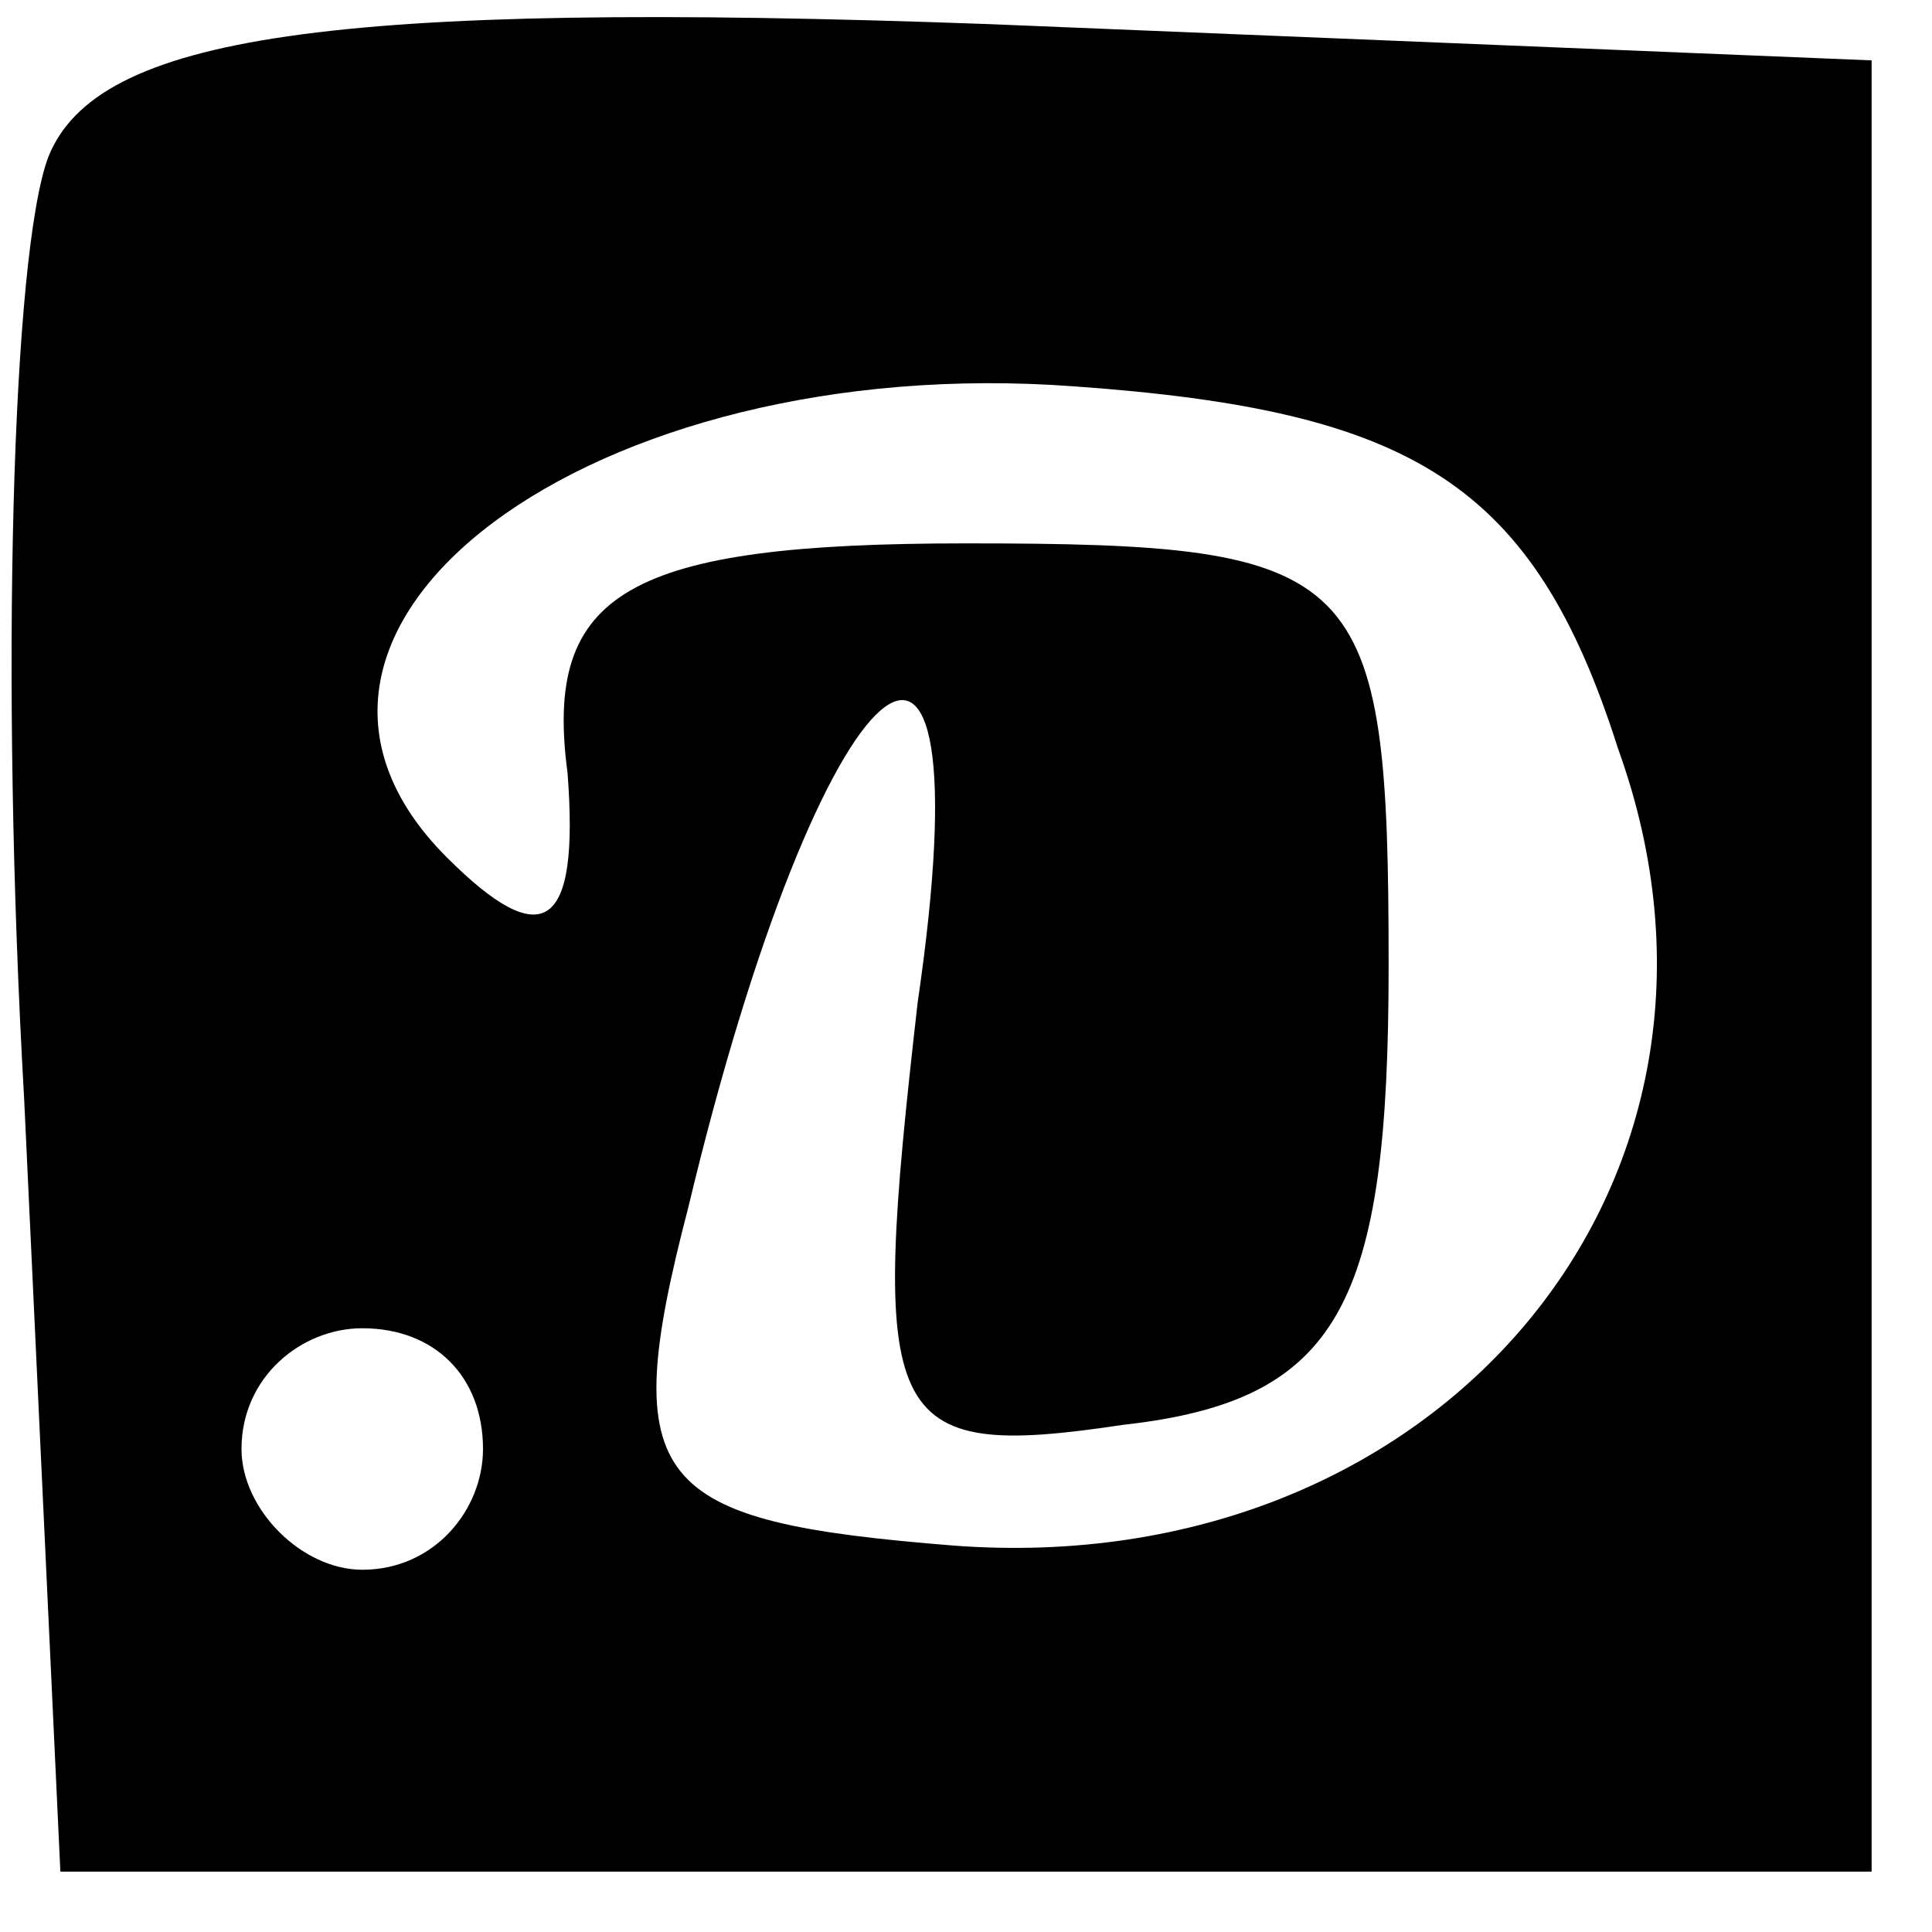
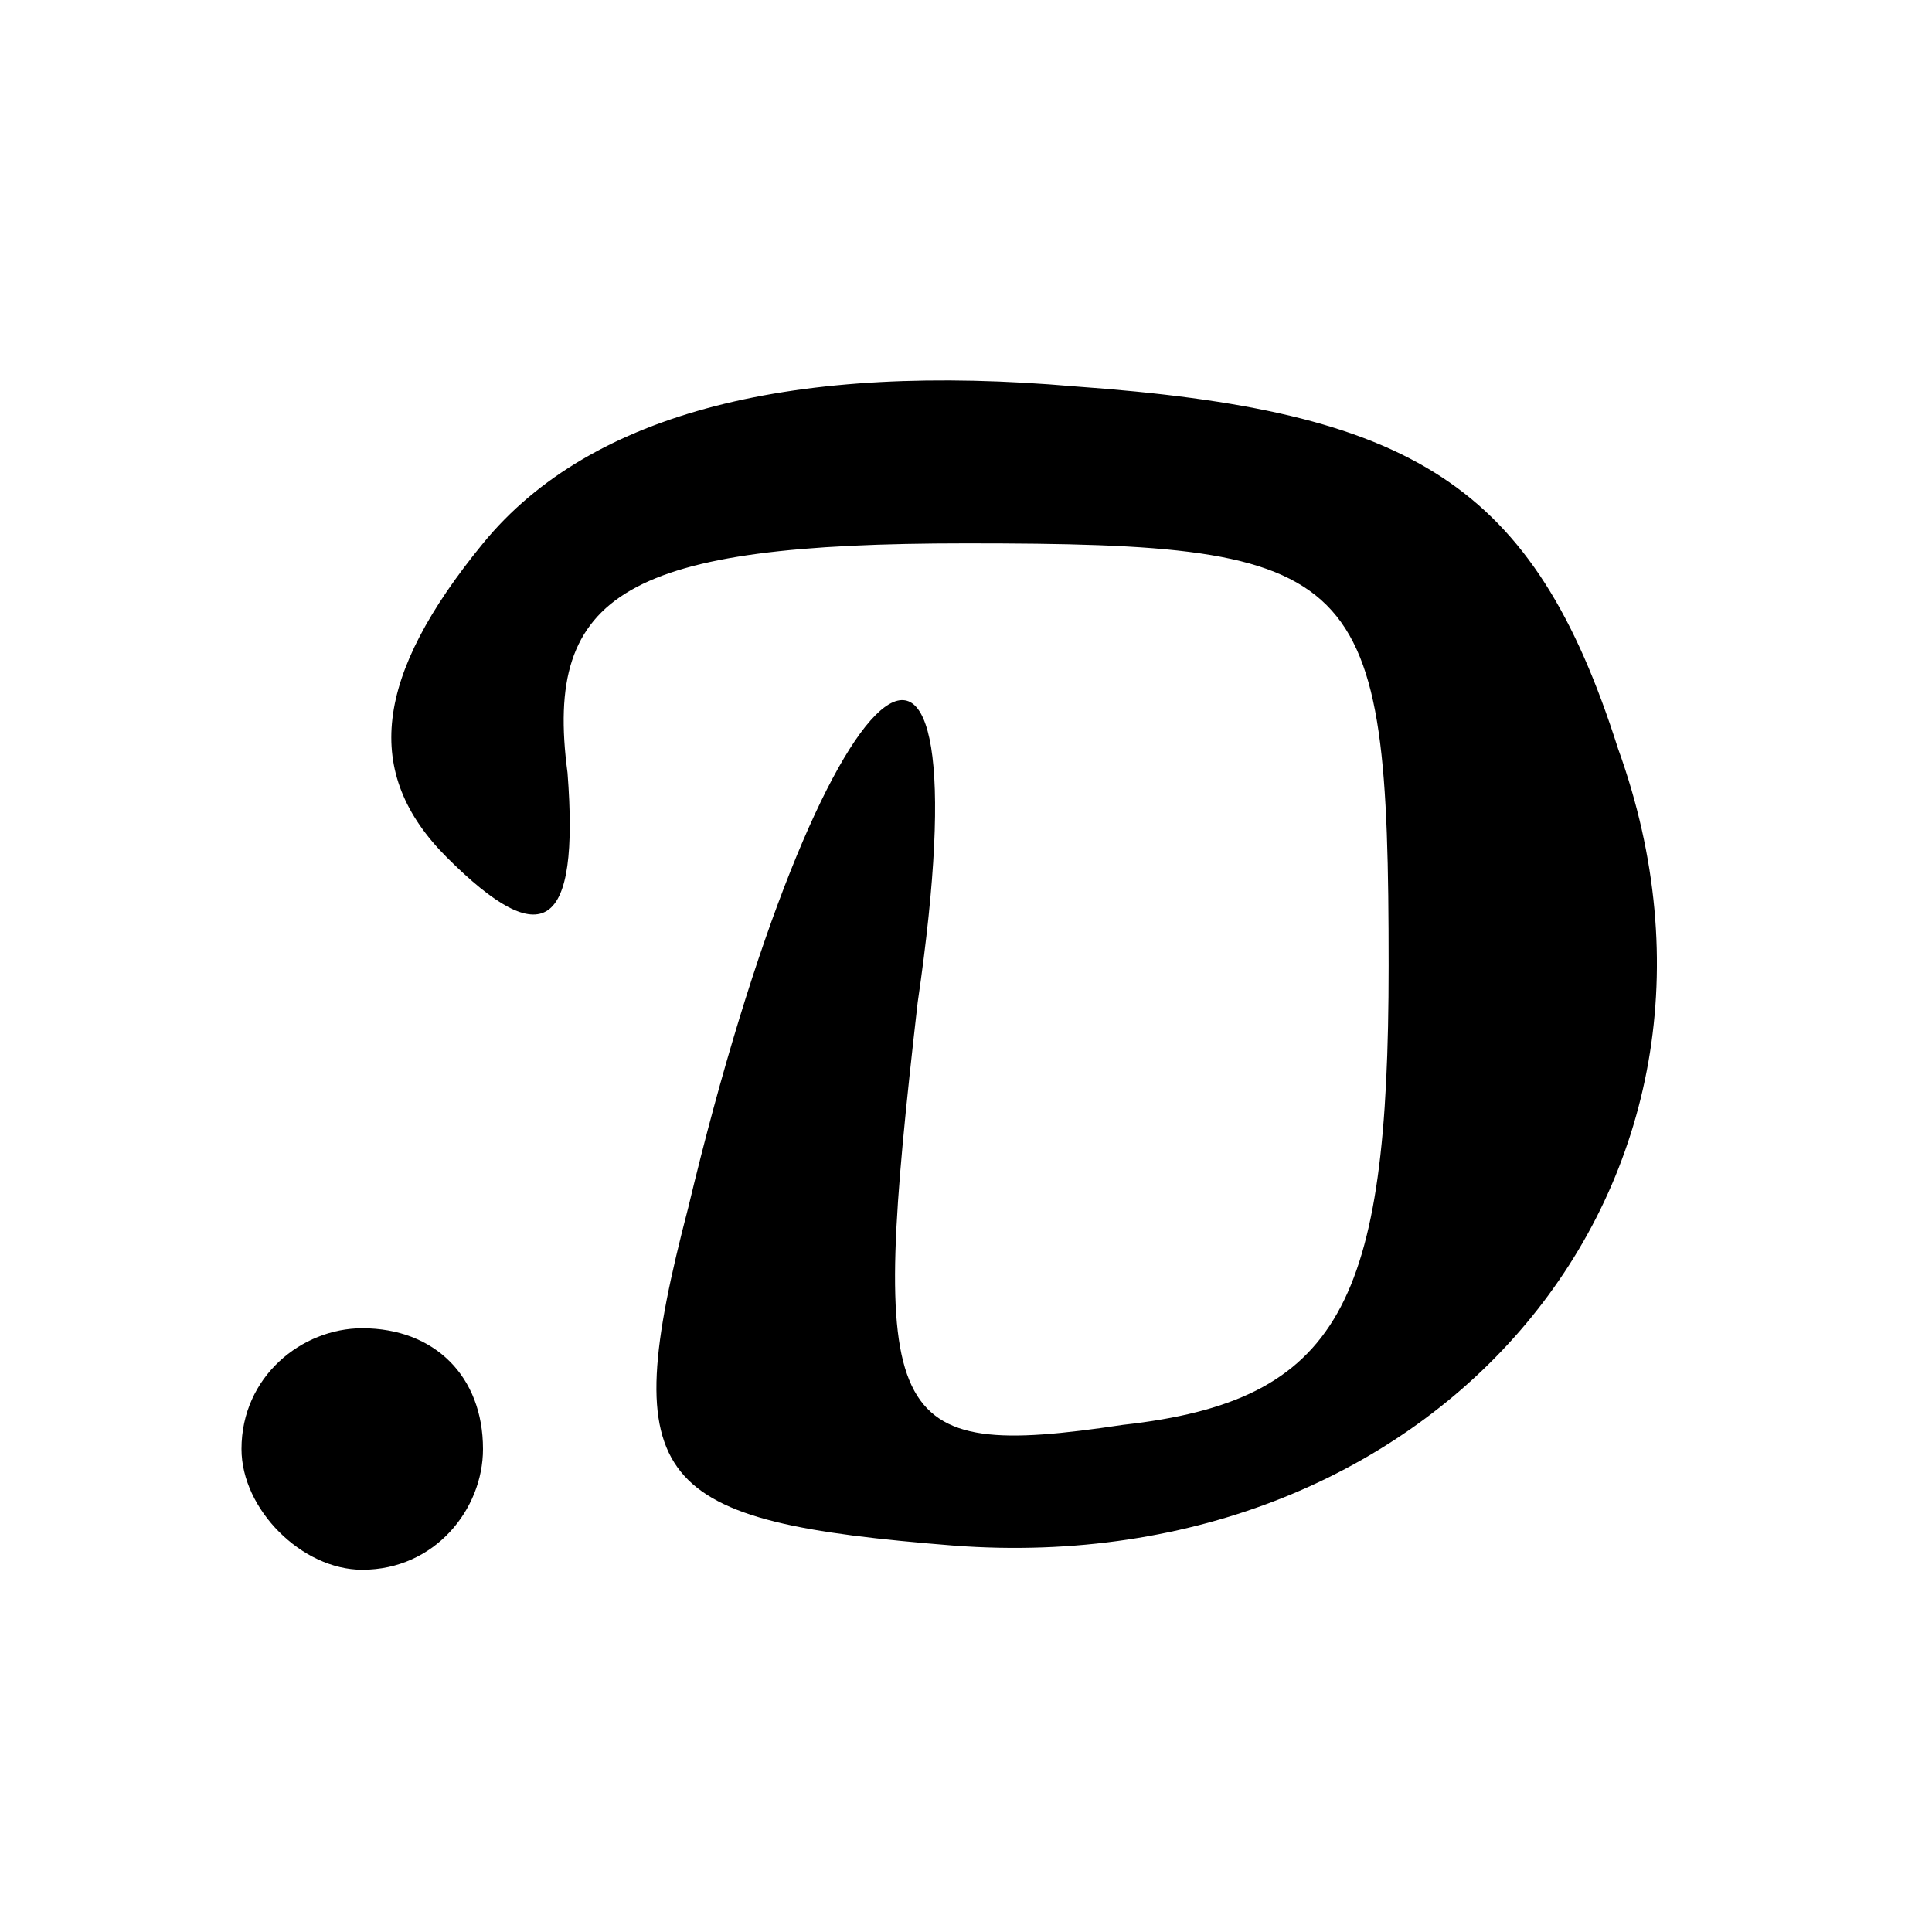
<svg xmlns="http://www.w3.org/2000/svg" version="1.0" width="16pt" height="16pt" viewBox="0 0 16 16" preserveAspectRatio="xMidYMid meet">
  <g transform="translate(0,16) scale(0.1,-0.1)" fill="#000000" stroke="none">
-     <path d="M4 147 c-3 -8 -4 -43 -2 -78 l3 -64 75 0 75 0 0 75 0 75 -73 3 c-55 2 -74 -1 -78 -11z m130 -49 c13 -36 -15 -69 -55 -66 -25 2 -28 5 -22 28 11 46 25 58 19 17 -4 -35 -3 -38 17 -35 18 2 22 10 22 38 0 33 -2 35 -35 35 -28 0 -35 -4 -33 -19 1 -13 -2 -15 -10 -7 -19 19 12 42 52 39 28 -2 38 -8 45 -30z m-94 -58 c0 -5 -4 -10 -10 -10 -5 0 -10 5 -10 10 0 6 5 10 10 10 6 0 10 -4 10 -10z" />
+     <path d="M40 115 c-9 -11 -10 -19 -3 -26 8 -8 11 -6 10 7 -2 15 5 19 33 19 33 0 35 -2 35 -35 0 -28 -4 -36 -22 -38 -20 -3 -21 0 -17 35 6 41 -8 29 -19 -17 -6 -23 -3 -26 22 -28 40 -3 68 30 55 66 -7 22 -17 28 -45 30 -23 2 -40 -2 -49 -13z" />
+     <path d="M20 40 c0 -5 5 -10 10 -10 6 0 10 5 10 10 0 6 -4 10 -10 10 -5 0 -10 -4 -10 -10z" />
  </g>
</svg>
